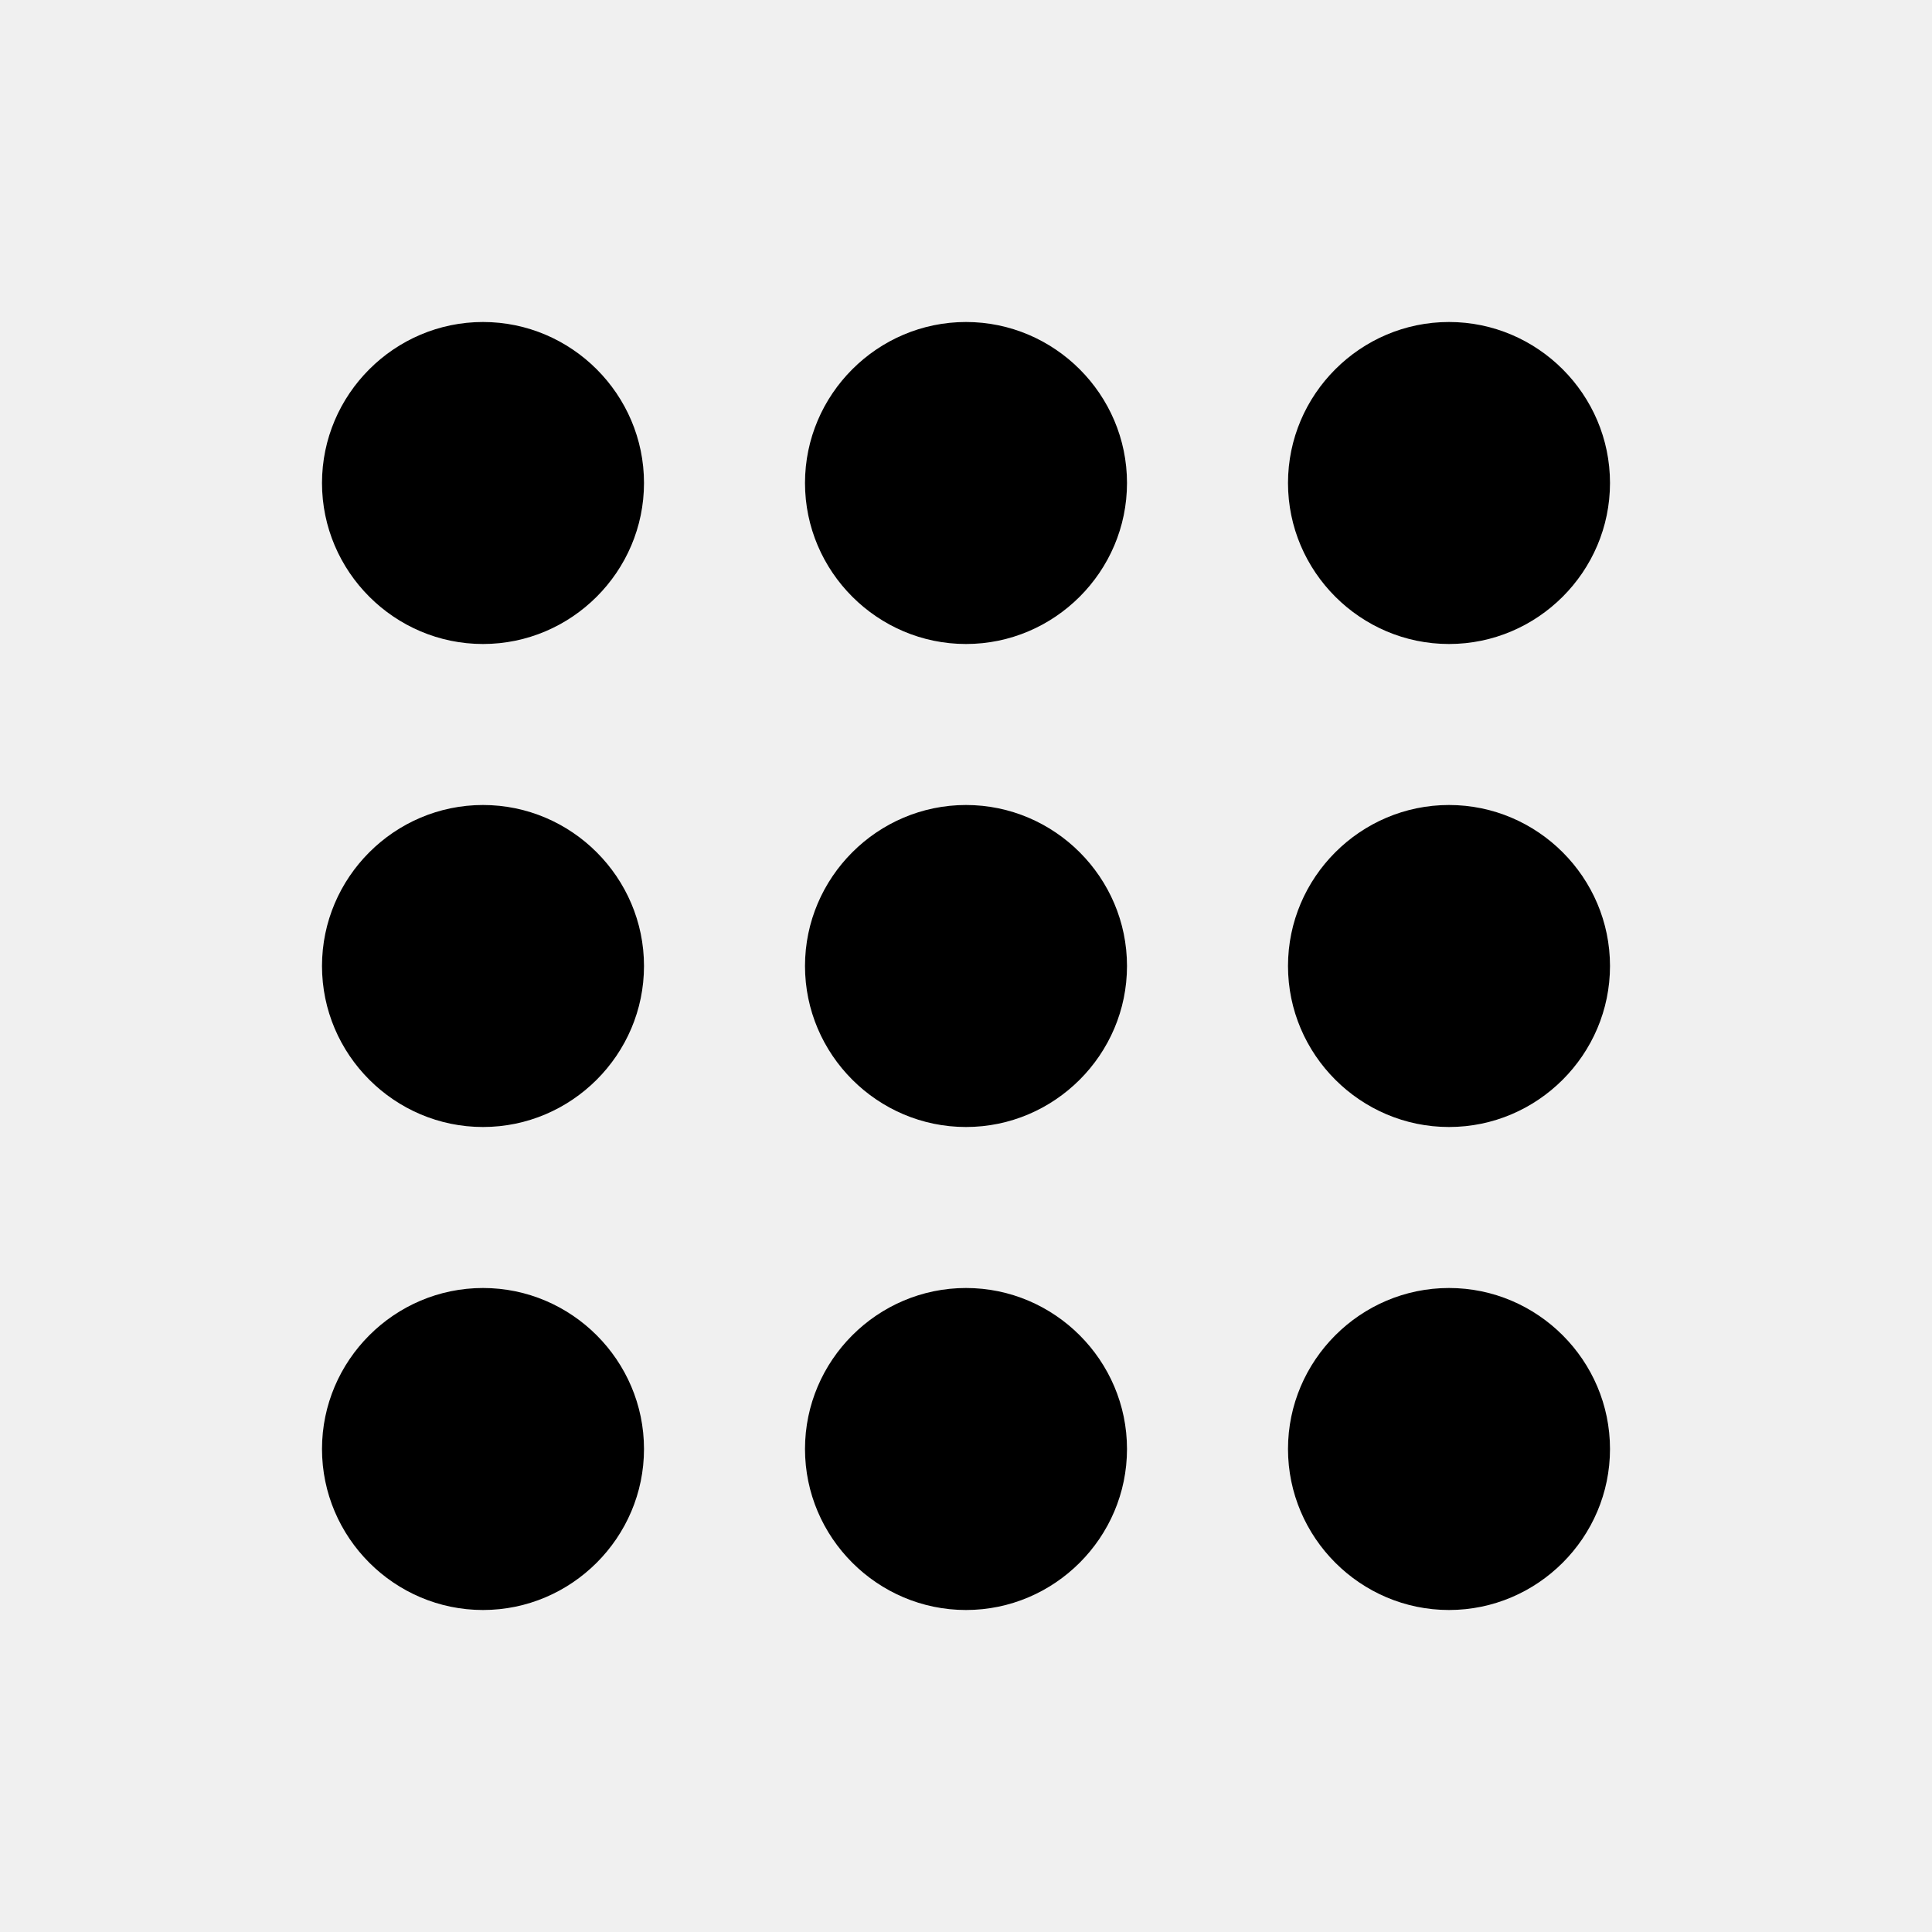
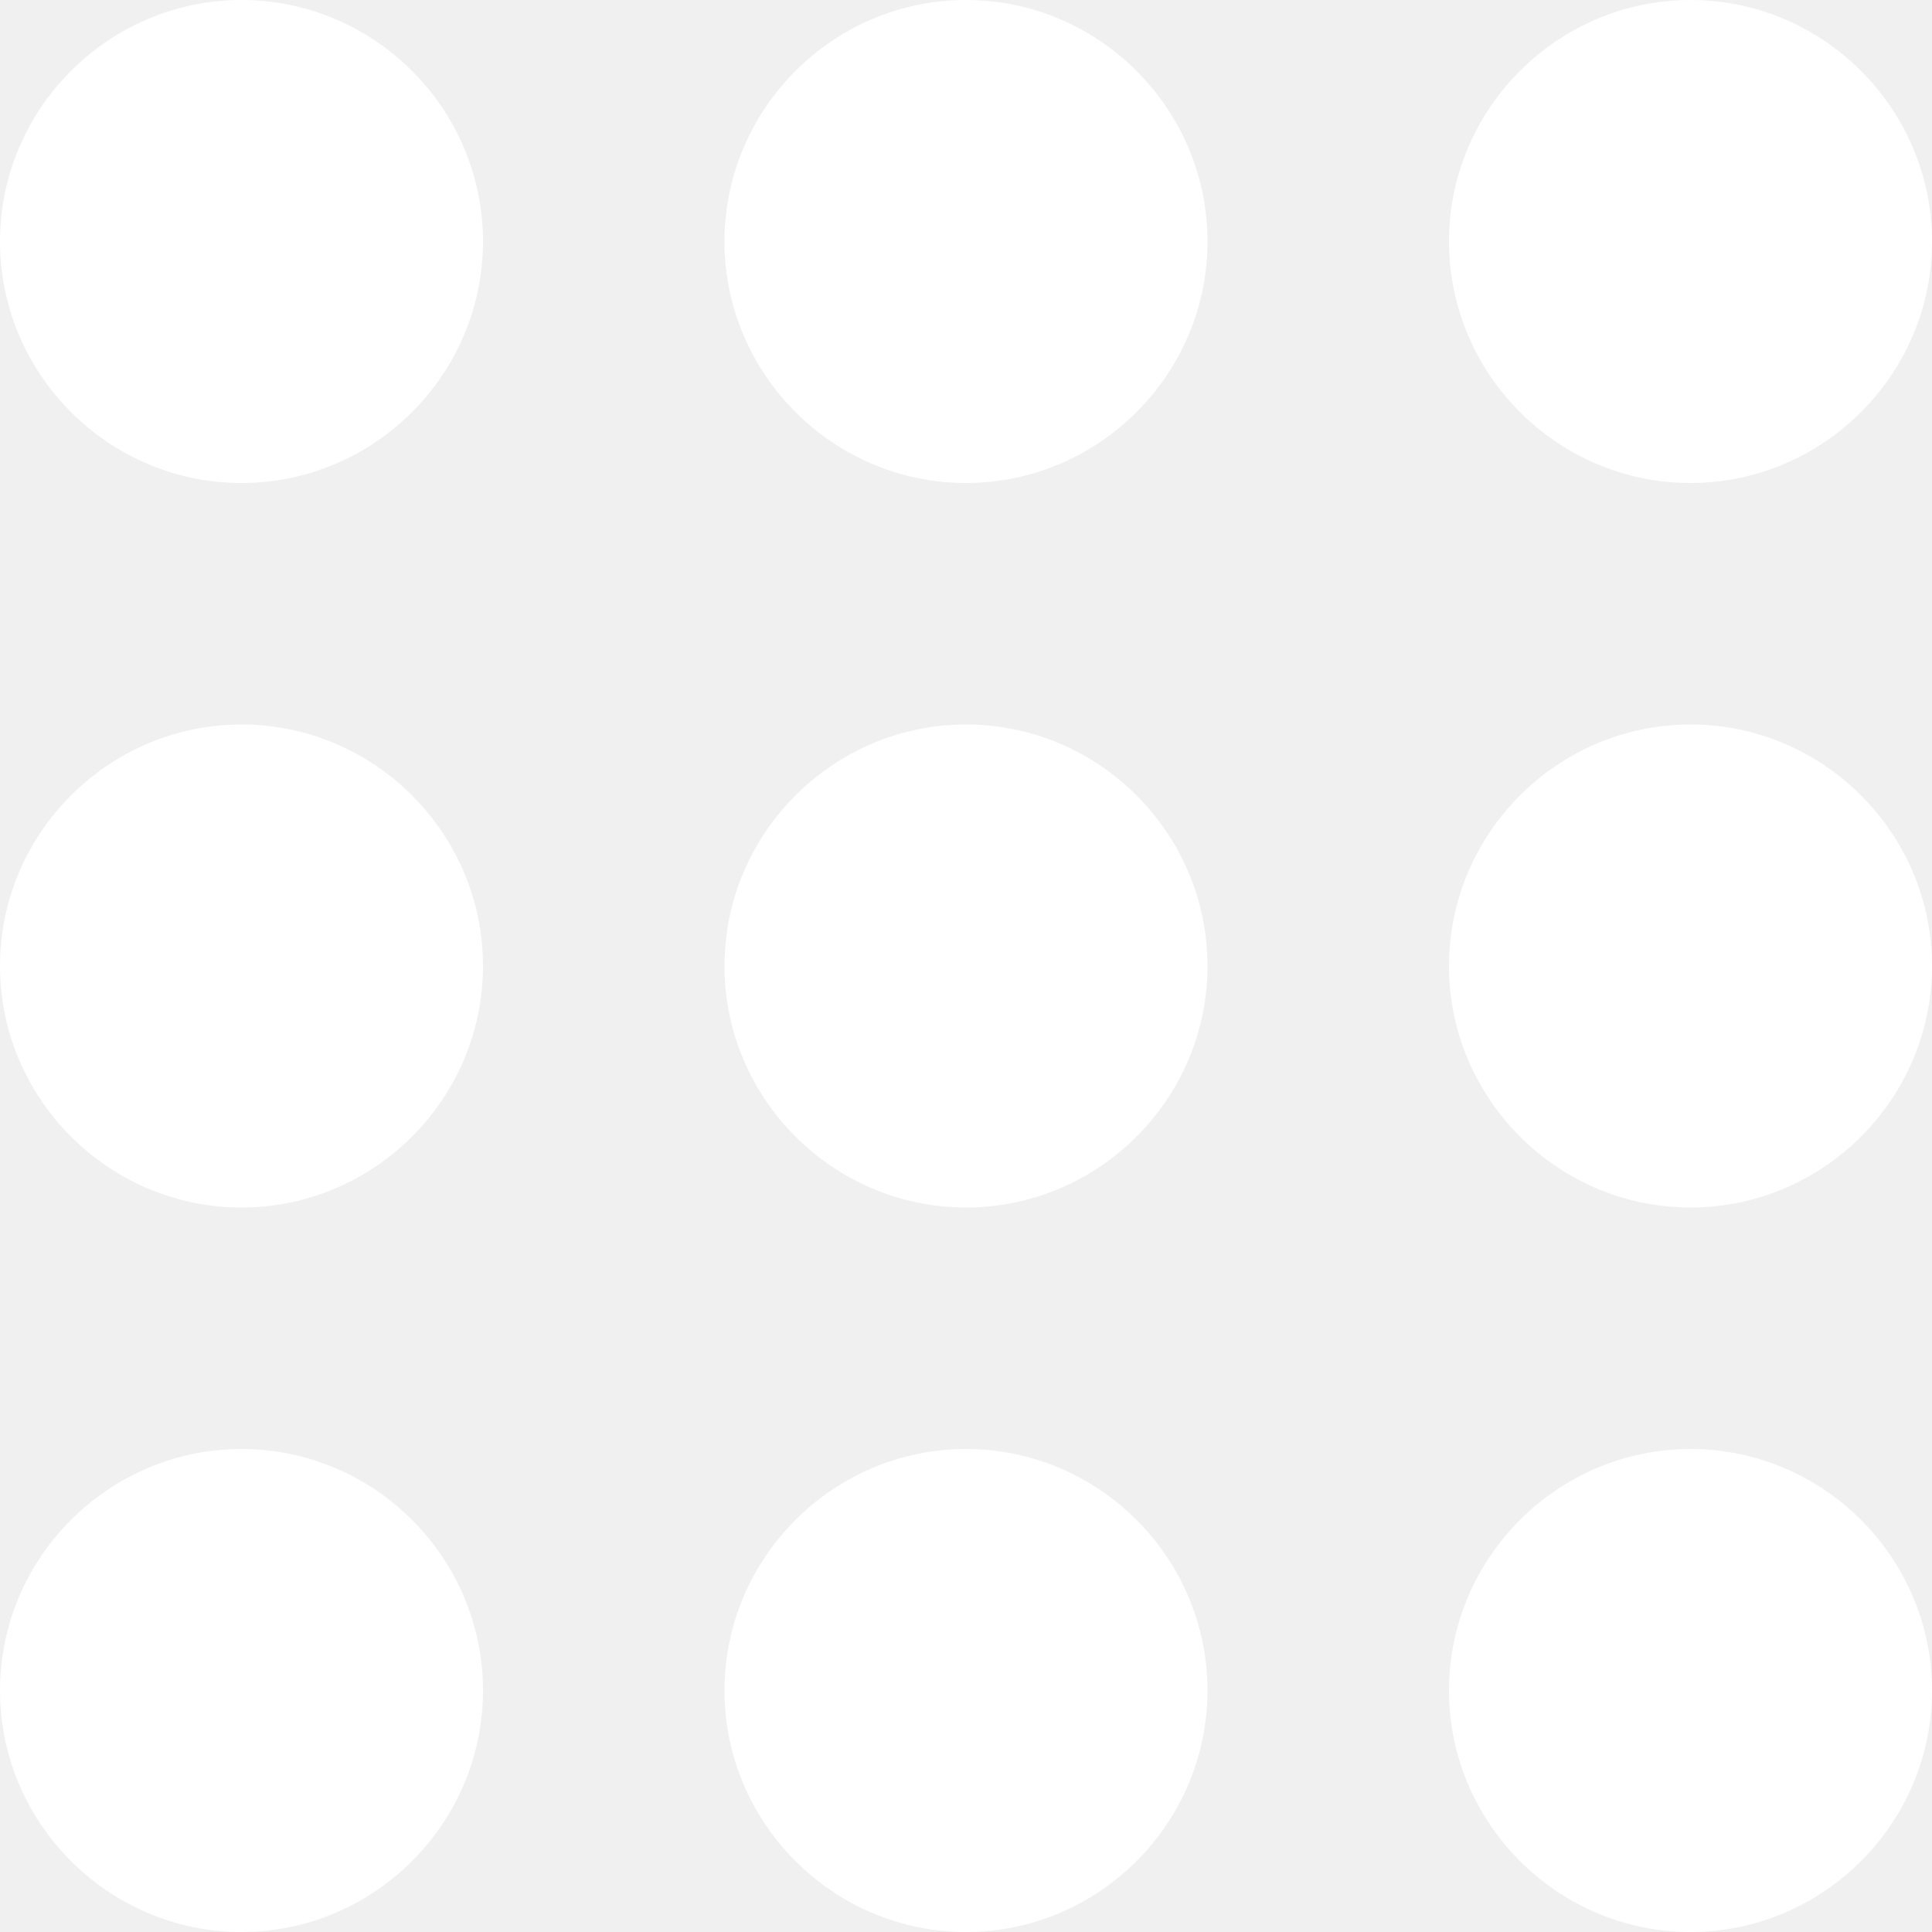
- <svg focusable="false" viewBox="0 0 24 24">
-   <path d="M6,8c1.1,0 2,-0.9 2,-2s-0.9,-2 -2,-2 -2,0.9 -2,2 0.9,2 2,2zM12,20c1.1,0 2,-0.9 2,-2s-0.9,-2 -2,-2 -2,0.9 -2,2 0.9,2 2,2zM6,20c1.1,0 2,-0.9 2,-2s-0.9,-2 -2,-2 -2,0.9 -2,2 0.9,2 2,2zM6,14c1.1,0 2,-0.9 2,-2s-0.9,-2 -2,-2 -2,0.9 -2,2 0.9,2 2,2zM12,14c1.1,0 2,-0.9 2,-2s-0.9,-2 -2,-2 -2,0.9 -2,2 0.9,2 2,2zM16,6c0,1.1 0.9,2 2,2s2,-0.9 2,-2 -0.9,-2 -2,-2 -2,0.9 -2,2zM12,8c1.1,0 2,-0.9 2,-2s-0.9,-2 -2,-2 -2,0.9 -2,2 0.9,2 2,2zM18,14c1.1,0 2,-0.9 2,-2s-0.9,-2 -2,-2 -2,0.9 -2,2 0.9,2 2,2zM18,20c1.1,0 2,-0.9 2,-2s-0.9,-2 -2,-2 -2,0.9 -2,2 0.9,2 2,2z" />
+ <svg xmlns="http://www.w3.org/2000/svg" viewBox="4 4 16 16">
+   <path d="M6,8c1.1,0 2,-0.9 2,-2s-0.9,-2 -2,-2 -2,0.9 -2,2 0.9,2 2,2zM12,20c1.1,0 2,-0.9 2,-2s-0.9,-2 -2,-2 -2,0.9 -2,2 0.9,2 2,2zM6,20c1.1,0 2,-0.9 2,-2s-0.9,-2 -2,-2 -2,0.9 -2,2 0.9,2 2,2zM6,14c1.1,0 2,-0.9 2,-2s-0.9,-2 -2,-2 -2,0.9 -2,2 0.9,2 2,2zM12,14c1.1,0 2,-0.9 2,-2s-0.9,-2 -2,-2 -2,0.9 -2,2 0.9,2 2,2zM16,6c0,1.1 0.9,2 2,2s2,-0.9 2,-2 -0.9,-2 -2,-2 -2,0.9 -2,2zM12,8c1.1,0 2,-0.9 2,-2s-0.9,-2 -2,-2 -2,0.9 -2,2 0.9,2 2,2zM18,14c1.1,0 2,-0.9 2,-2s-0.9,-2 -2,-2 -2,0.9 -2,2 0.9,2 2,2zM18,20c1.1,0 2,-0.9 2,-2s-0.9,-2 -2,-2 -2,0.9 -2,2 0.9,2 2,2z" fill="#FFF" />
</svg>
